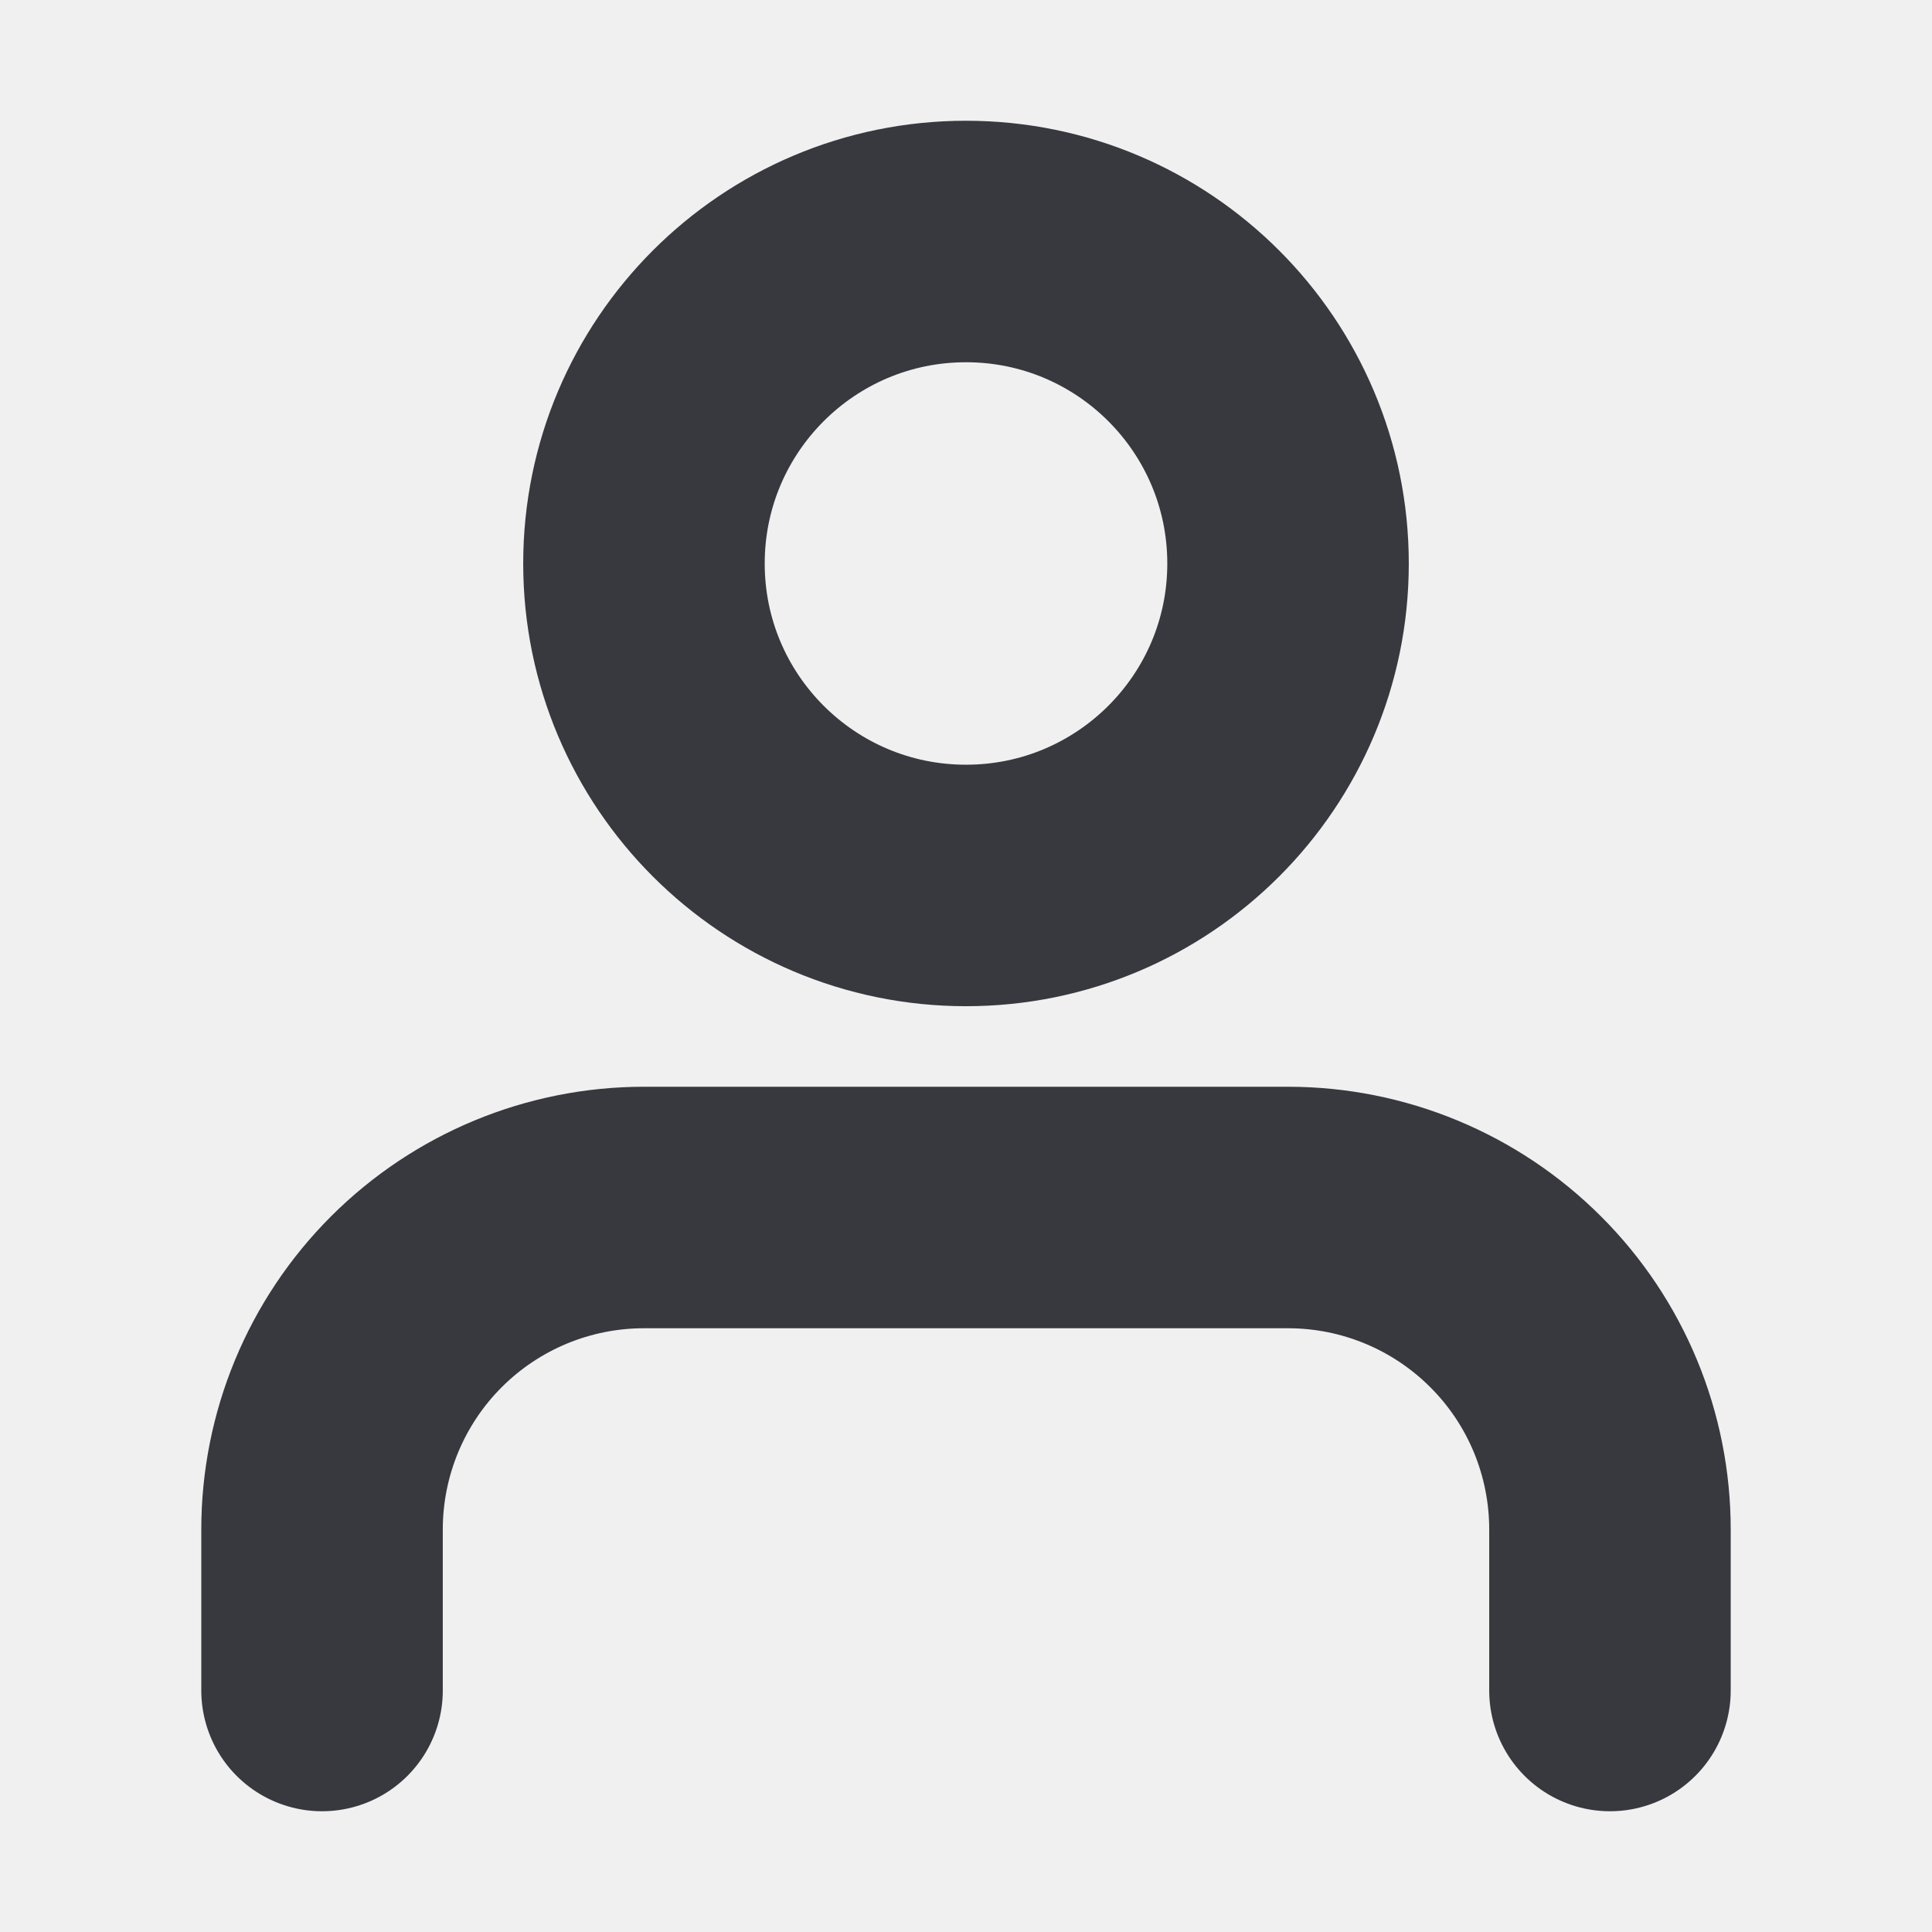
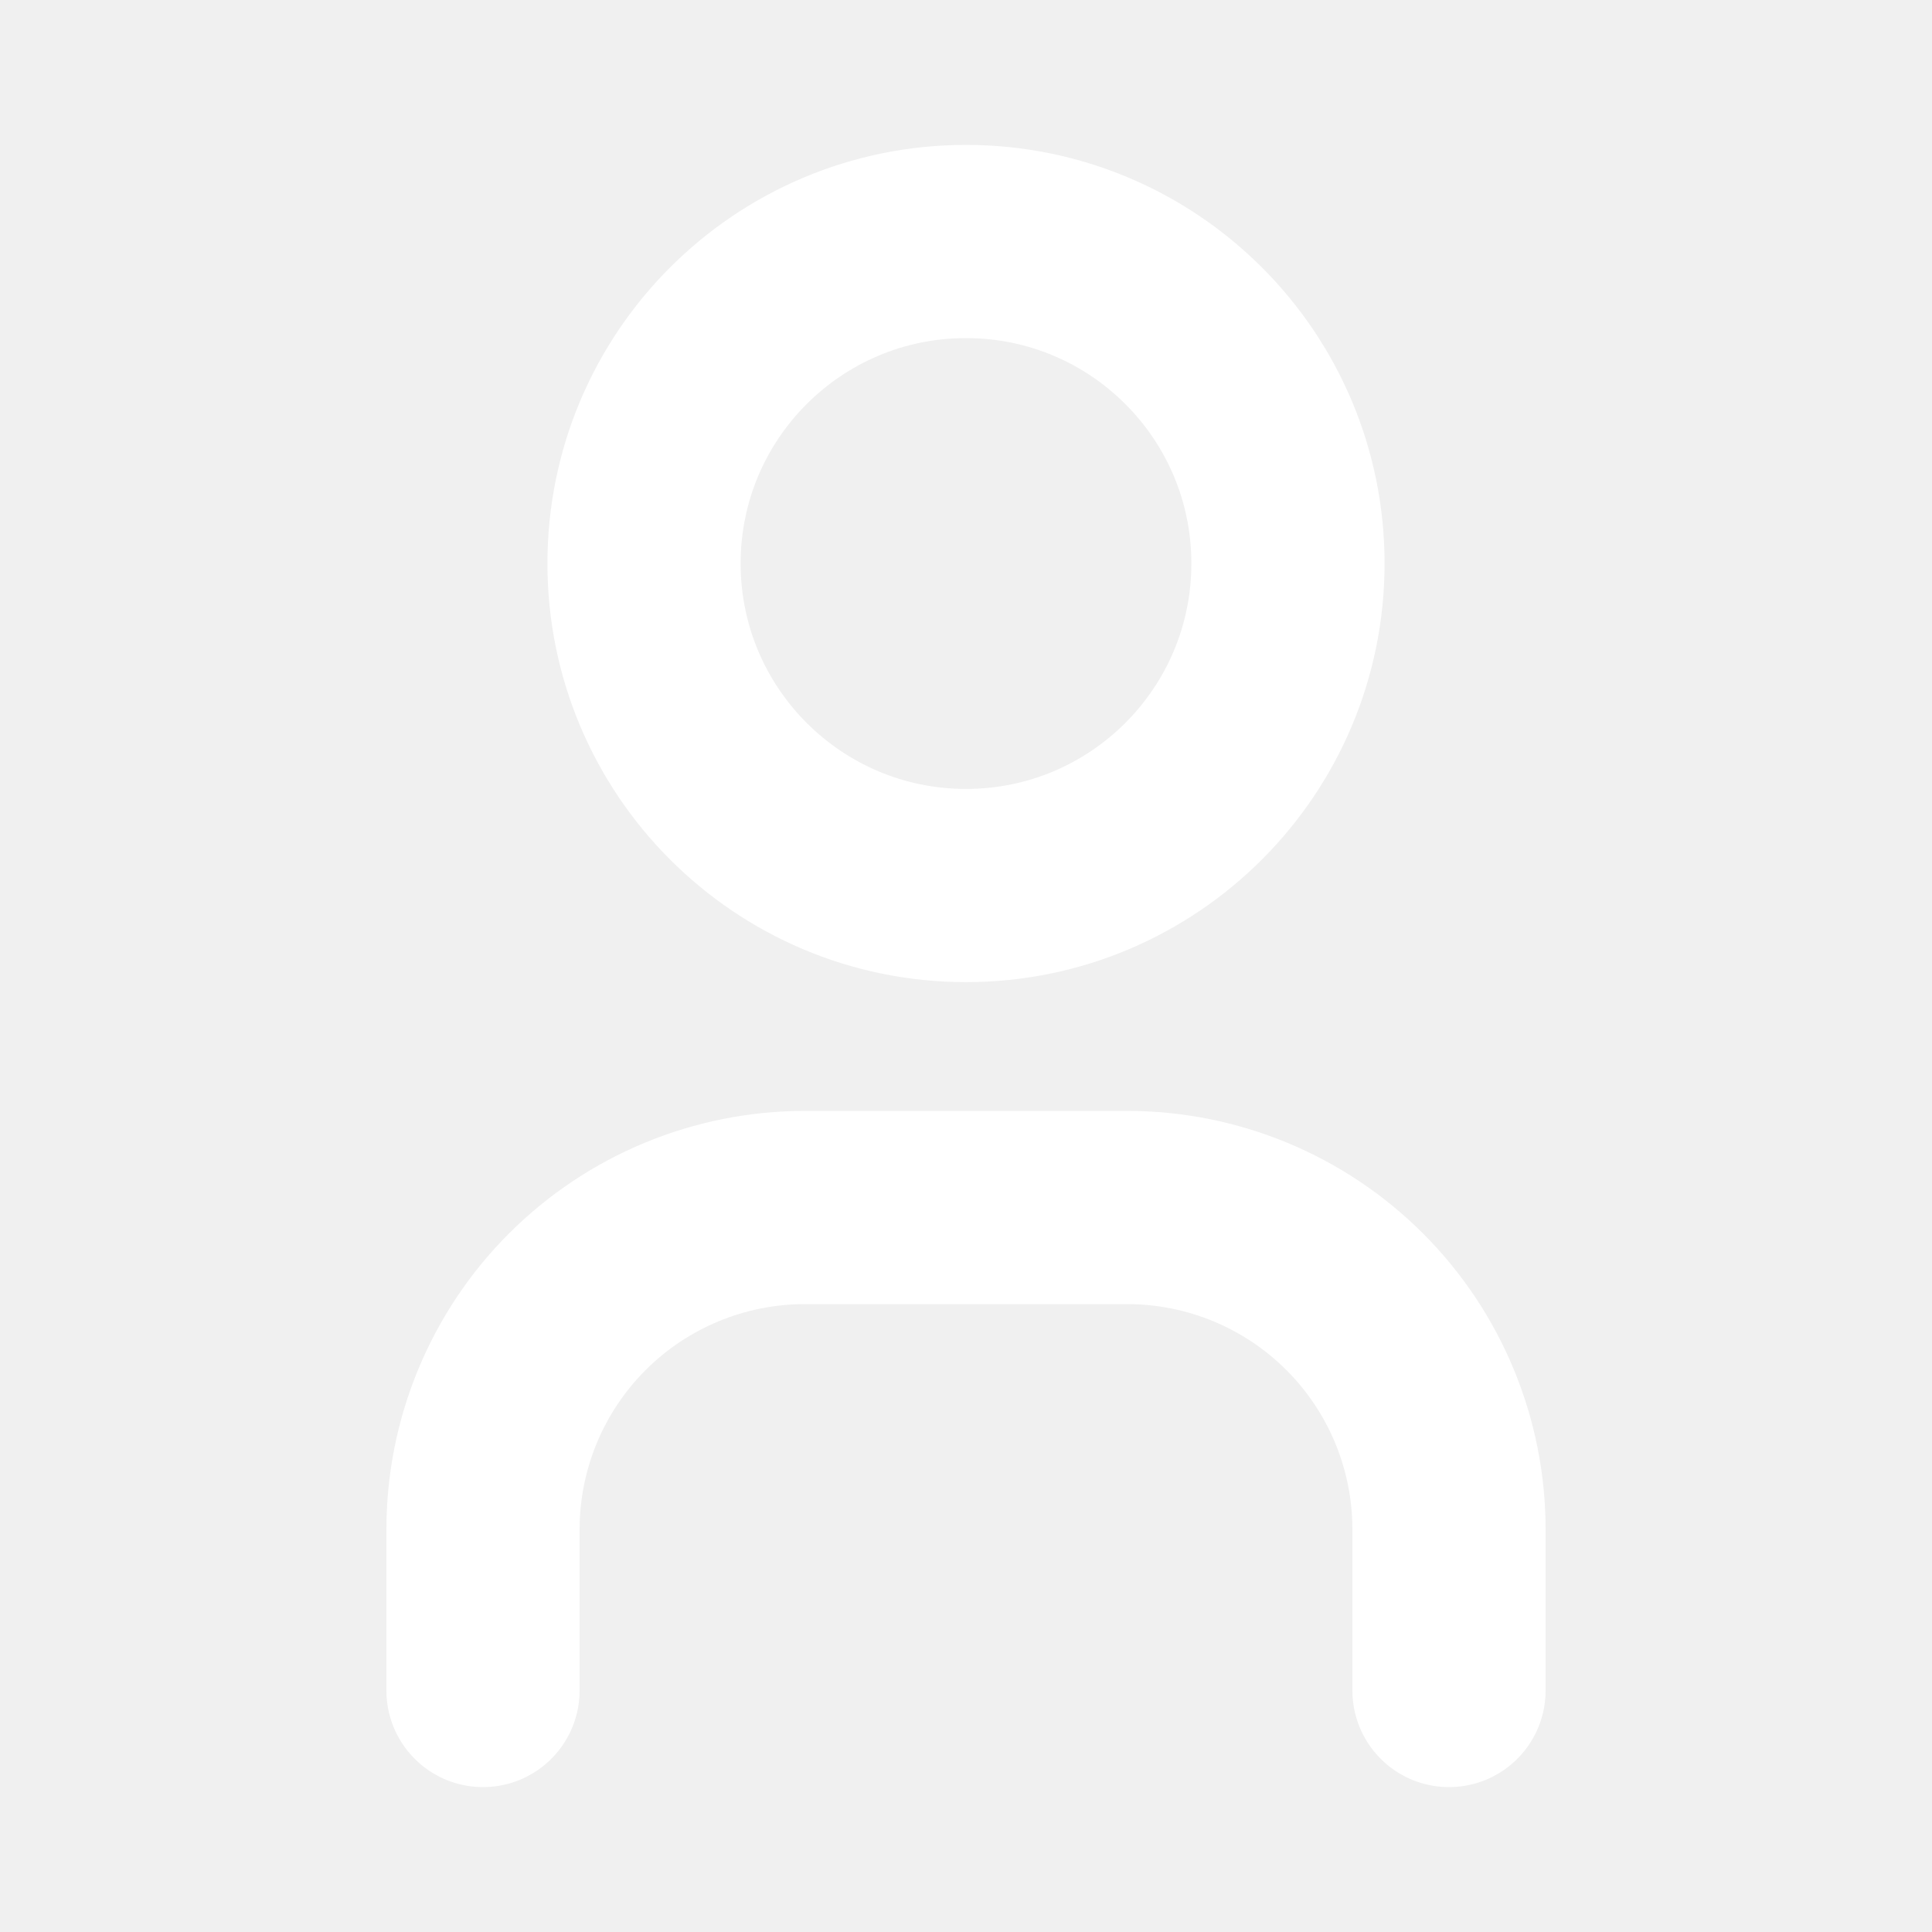
- <svg xmlns="http://www.w3.org/2000/svg" width="16" height="16" viewBox="0 0 16 16" fill="none">
-   <path d="M13.333 14V12.667C13.333 11.959 13.053 11.281 12.552 10.781C12.052 10.281 11.374 10 10.667 10H5.333C4.626 10 3.948 10.281 3.448 10.781C2.948 11.281 2.667 11.959 2.667 12.667V14" stroke="#37393E" stroke-width="2" stroke-linecap="round" stroke-linejoin="round" />
-   <path d="M8 7.333C9.473 7.333 10.667 6.139 10.667 4.667C10.667 3.194 9.473 2 8 2C6.527 2 5.333 3.194 5.333 4.667C5.333 6.139 6.527 7.333 8 7.333Z" stroke="#37393E" stroke-width="2" stroke-linecap="round" stroke-linejoin="round" />
+ <svg xmlns="http://www.w3.org/2000/svg" width="20" height="20" viewBox="0 0 20 20" fill="none">
+   <path d="M10 9.167C11.841 9.167 13.333 7.674 13.333 5.833C13.333 3.992 11.841 2.5 10 2.5C8.159 2.5 6.667 3.992 6.667 5.833C6.667 7.674 8.159 9.167 10 9.167Z" stroke="white" stroke-width="2" stroke-linecap="round" stroke-linejoin="round" />
+   <path d="M5 17.5V15.833C5 14.949 5.351 14.101 5.976 13.476C6.601 12.851 7.449 12.5 8.333 12.5H11.667C12.551 12.5 13.399 12.851 14.024 13.476C14.649 14.101 15 14.949 15 15.833V17.5" stroke="white" stroke-width="2" stroke-linecap="round" stroke-linejoin="round" />
</svg>
